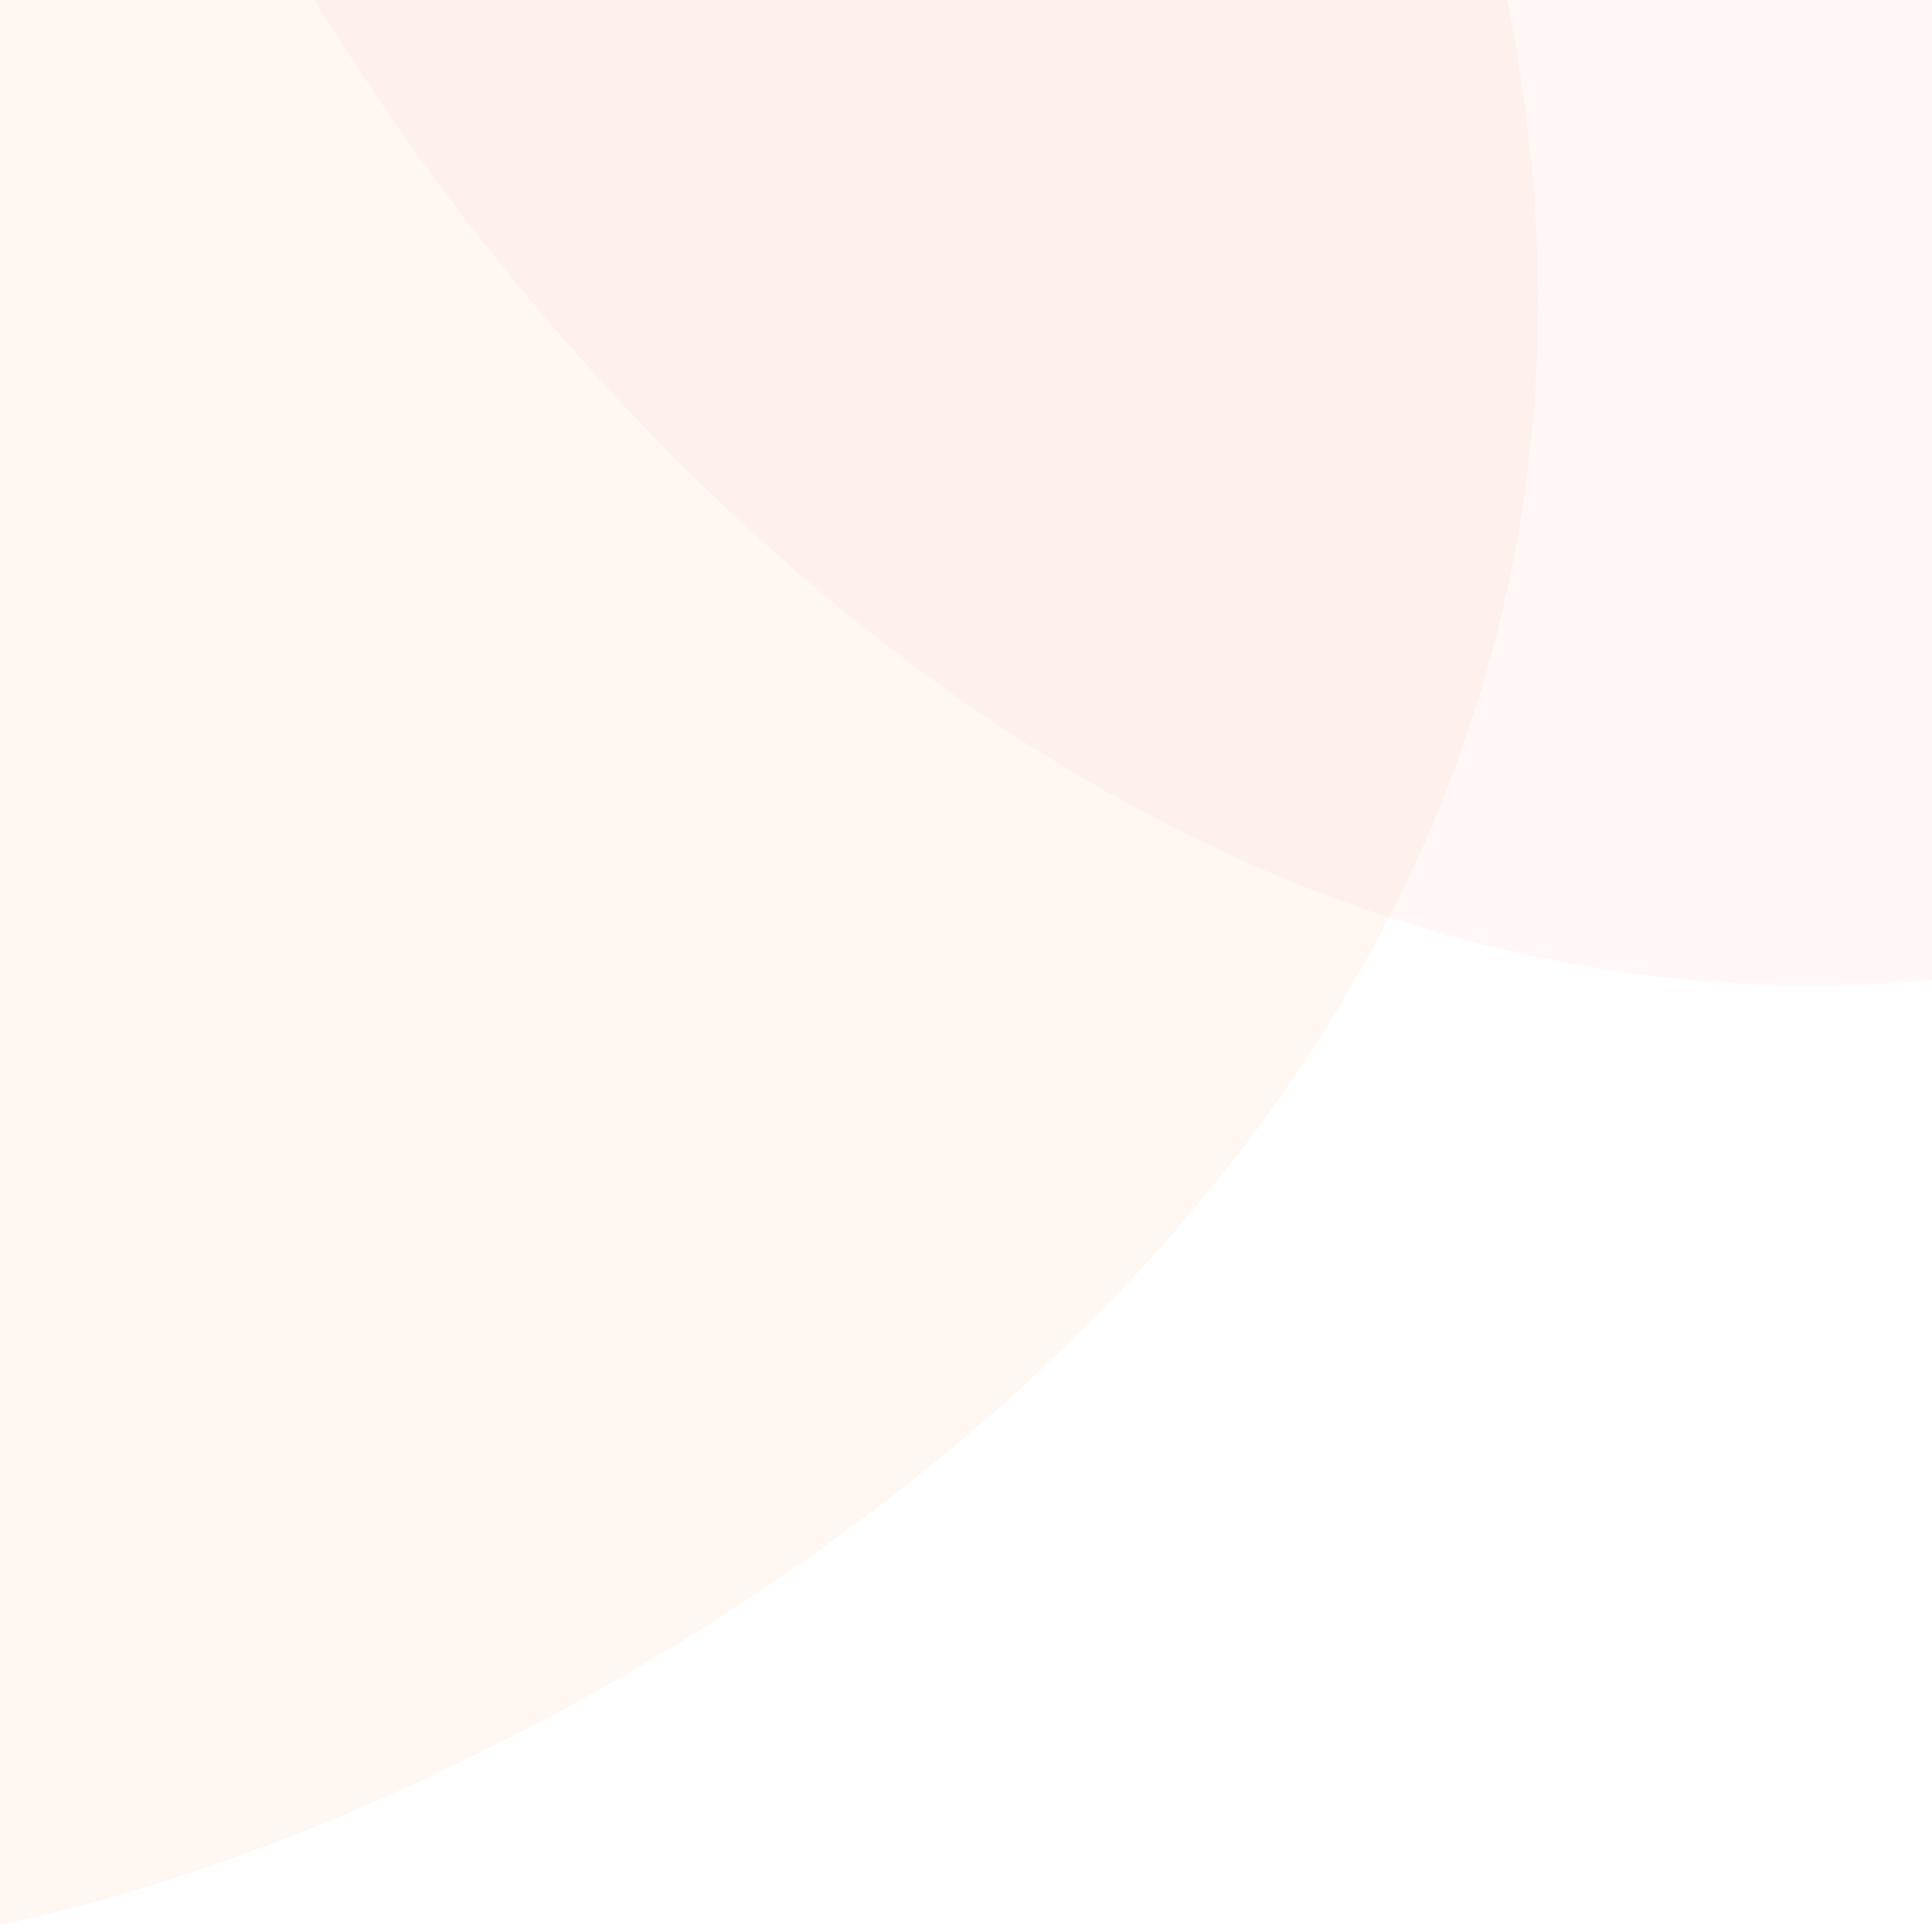
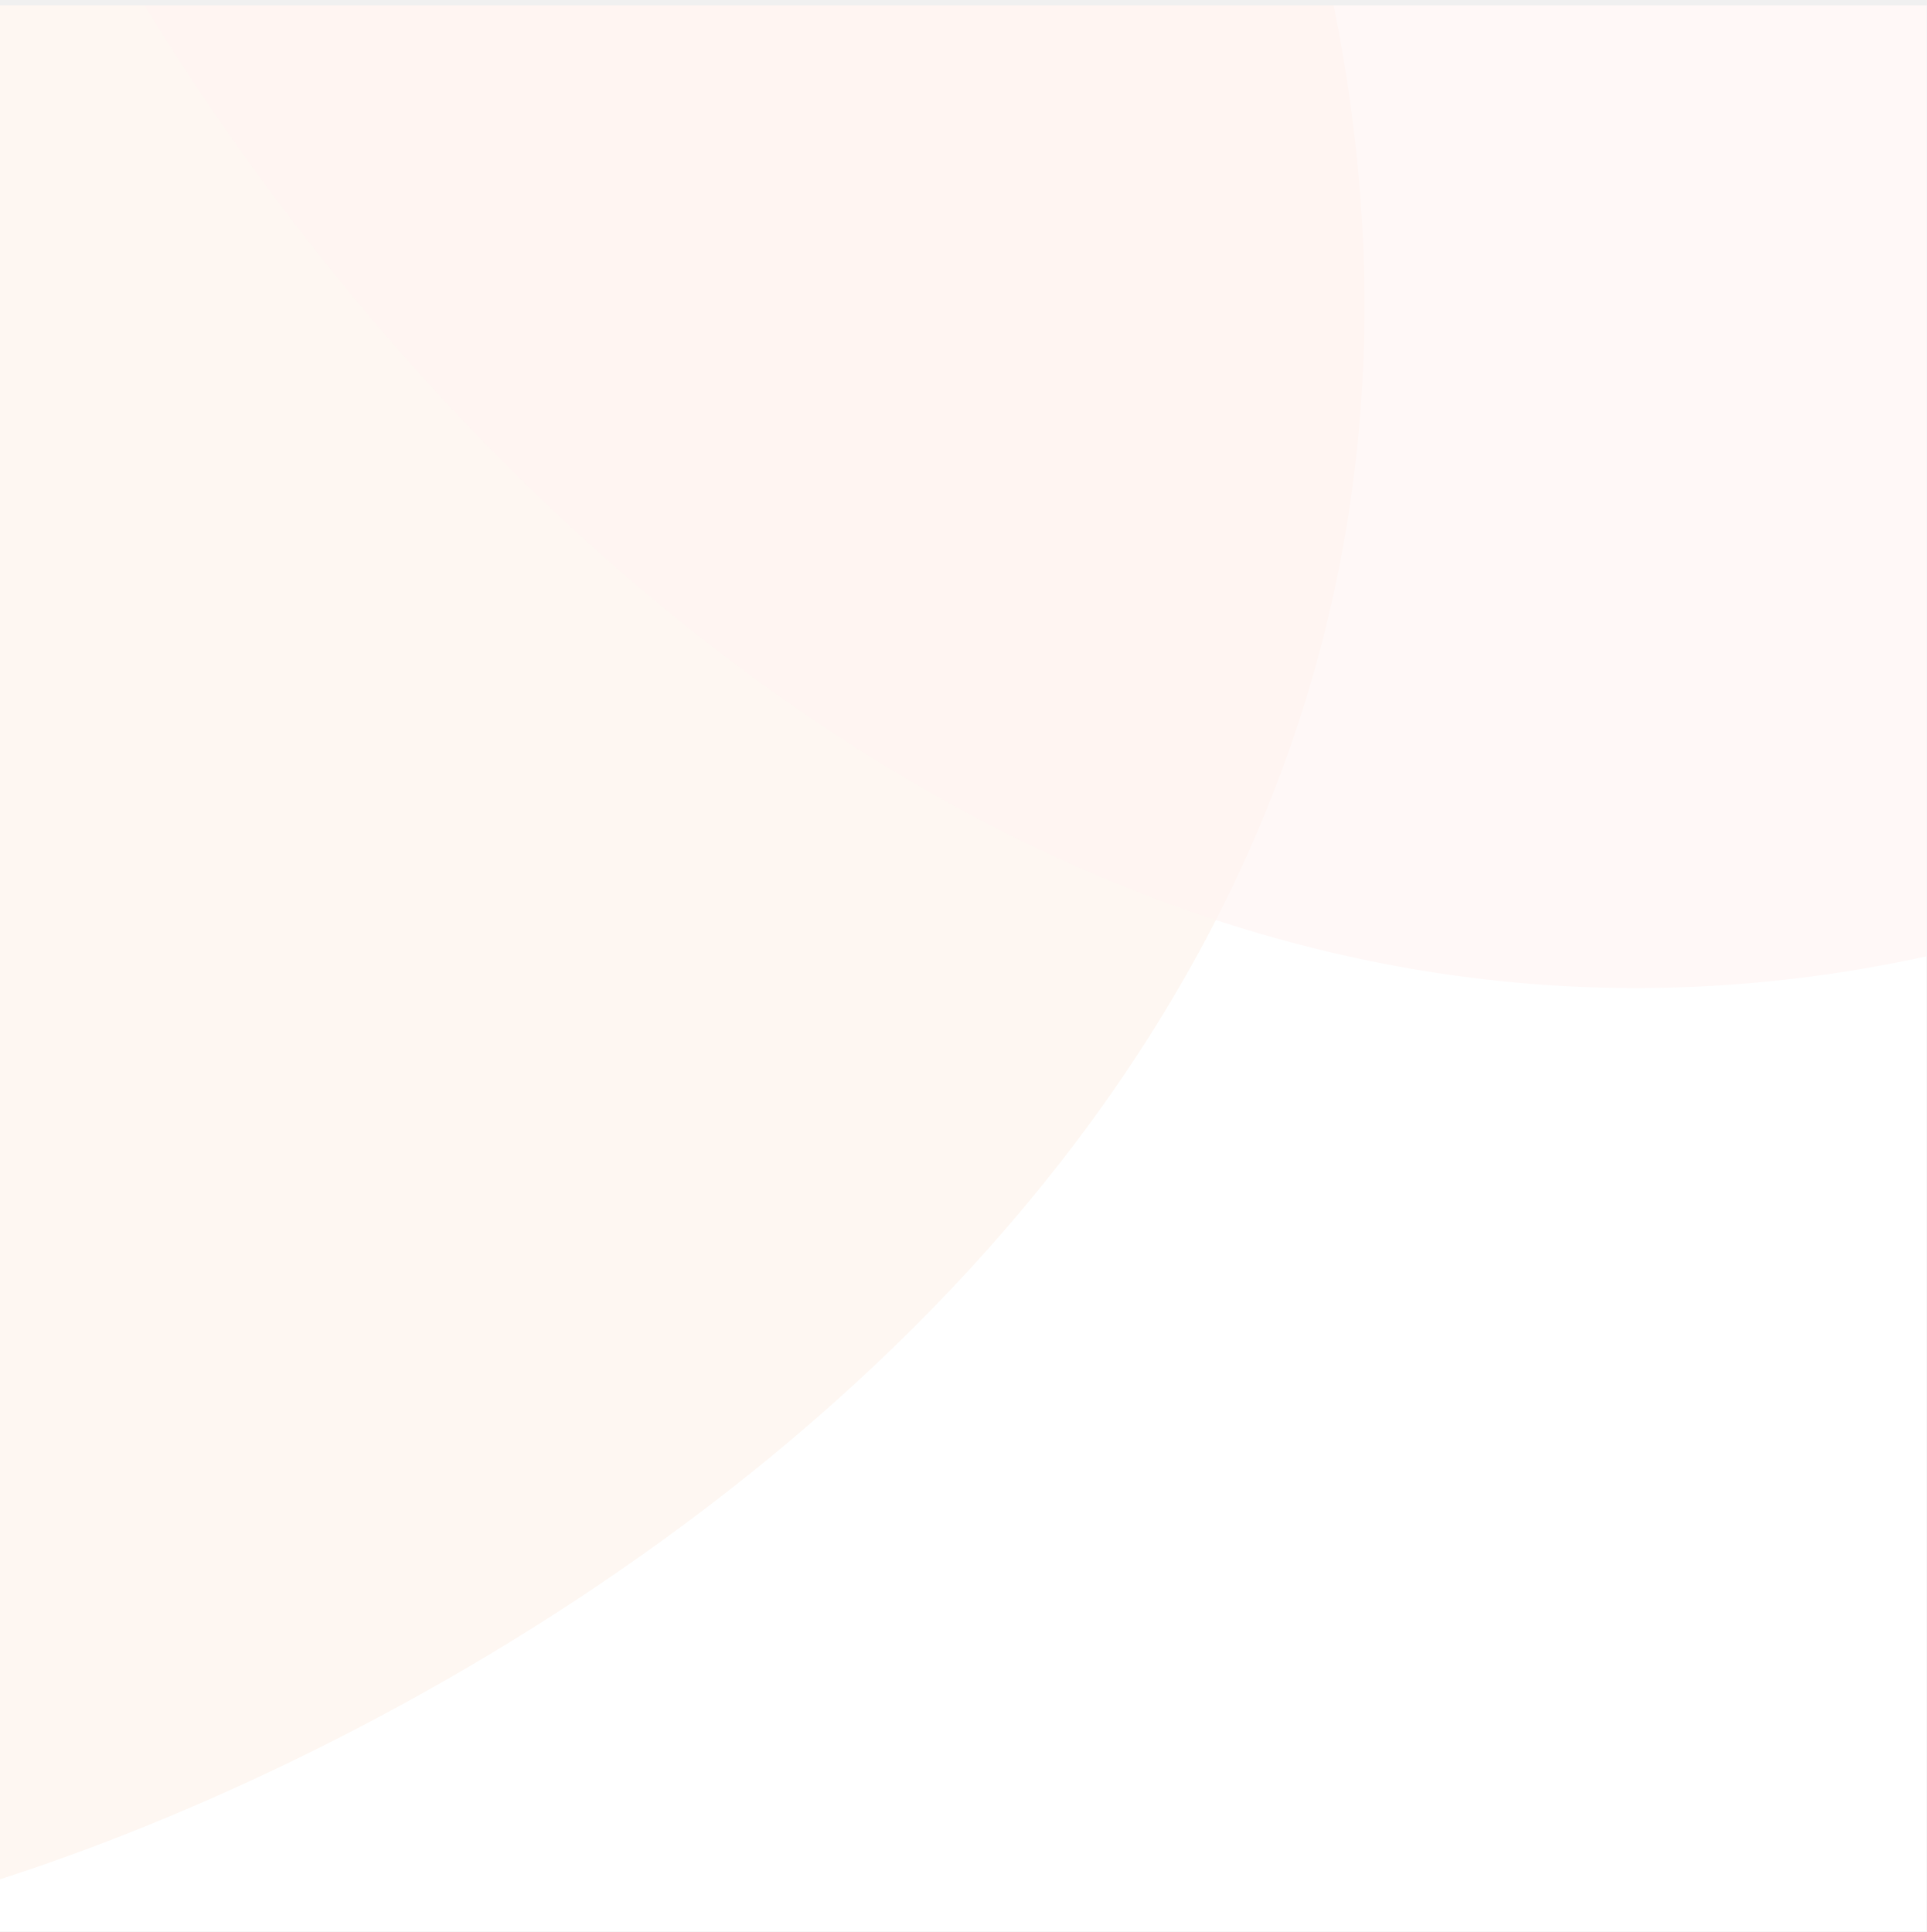
- <svg xmlns="http://www.w3.org/2000/svg" width="330" height="330" viewBox="0 0 330 330" fill="none">
+ <svg xmlns="http://www.w3.org/2000/svg" width="330" height="331" viewBox="0 0 330 331" fill="none">
  <g clip-path="url(#clip0_192_17321)">
-     <rect width="330" height="330" fill="white" />
-     <path d="M441.799 130.061C189.667 275.243 13.401 -36.206 24.285 -77.531L341.36 -177.345L441.799 130.061Z" fill="#FFF3F1" fill-opacity="0.6" />
-     <path d="M244.711 -45.15C343.435 228.532 5.904 347.458 -32.871 329.496L-75.543 -0.168L244.711 -45.15Z" fill="#FDDAC1" fill-opacity="0.2" />
+     <rect width="330" height="330" transform="translate(0 0.925781)" fill="white" />
+     <path d="M215.711 -44.224C314.435 229.458 -23.096 348.383 -61.871 330.422L-104.543 0.758L215.711 -44.224Z" fill="#FDDAC1" fill-opacity="0.2" />
+     <path d="M412.799 130.987C160.667 276.168 -15.599 -35.281 -4.715 -76.605L312.36 -176.419L412.799 130.987Z" fill="#FFF3F1" fill-opacity="0.6" />
  </g>
  <defs>
    <clipPath id="clip0_192_17321">
-       <rect width="330" height="330" fill="white" />
+       <rect width="330" height="330" fill="white" transform="translate(0 0.925781)" />
    </clipPath>
  </defs>
</svg>
